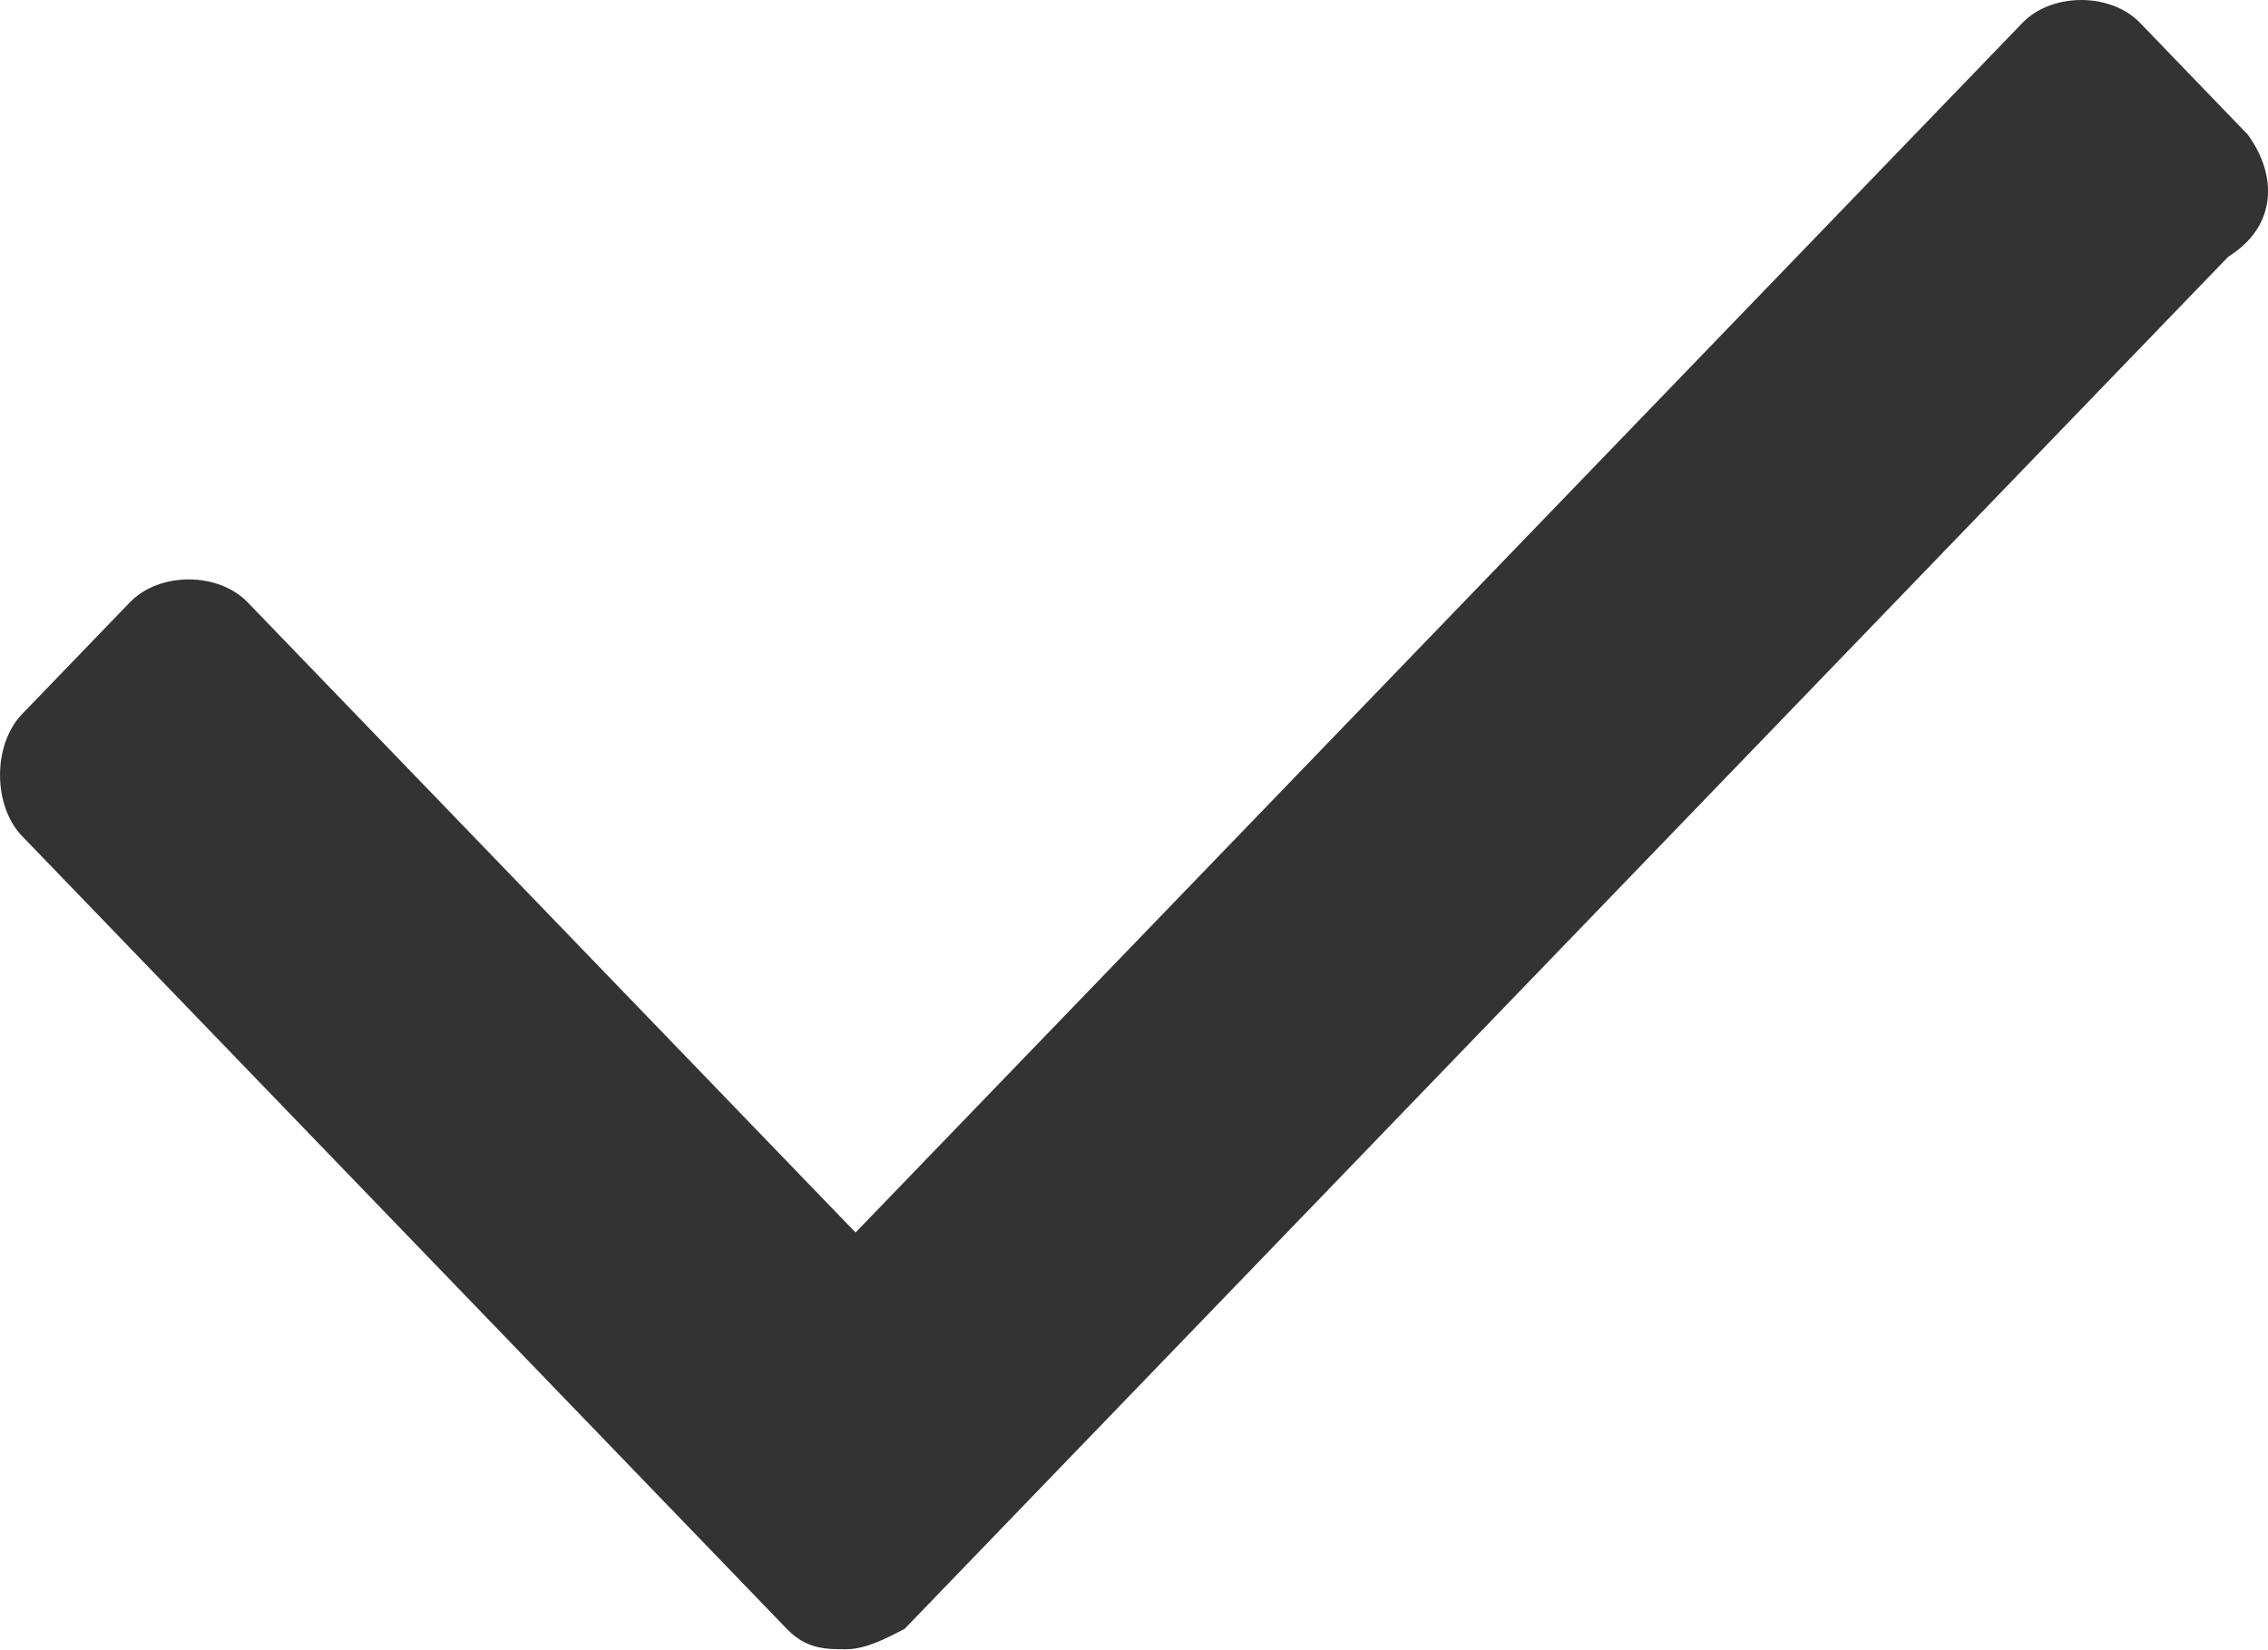
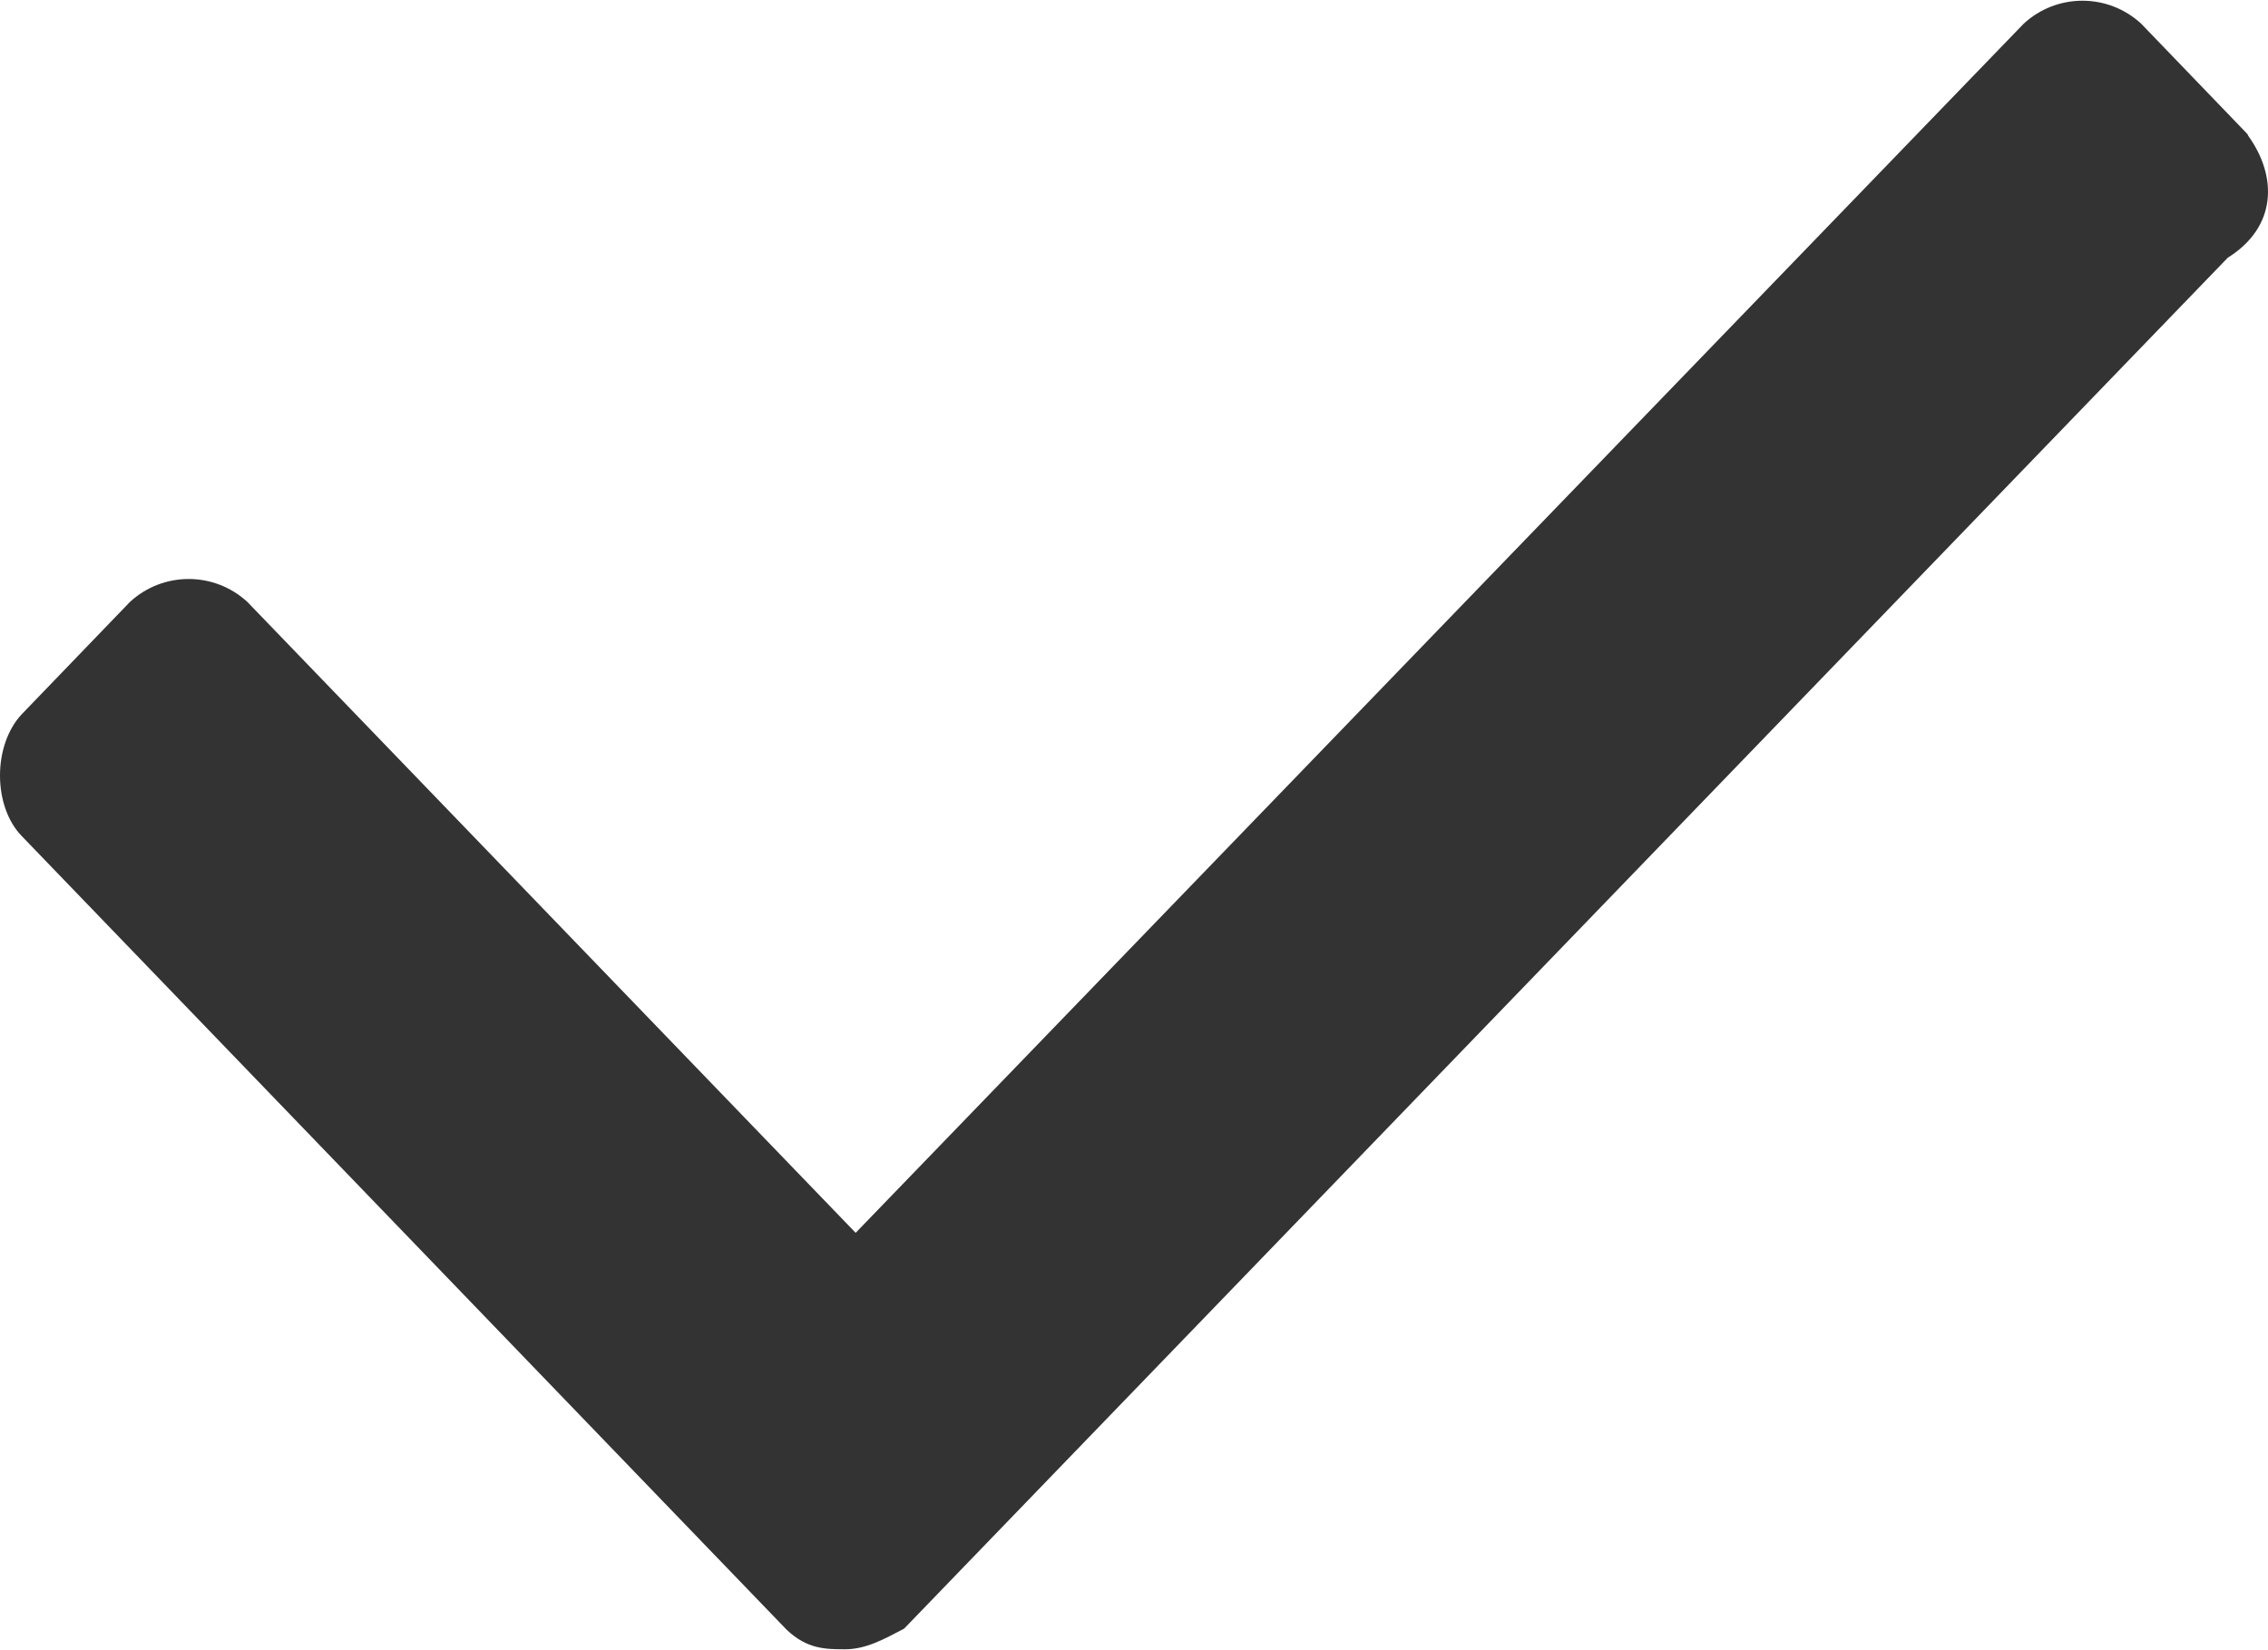
- <svg xmlns="http://www.w3.org/2000/svg" width="22" height="16" viewBox="0 0 22 16" fill="none">
-   <path d="M21.805 1.307L20.759 0.222C20.474 -0.074 19.903 -0.074 19.618 0.222L8.299 11.957L2.402 5.843C2.116 5.547 1.546 5.547 1.26 5.843L0.214 6.928C-0.071 7.223 -0.071 7.815 0.214 8.111L7.633 15.803C7.823 16 8.013 16 8.204 16C8.394 16 8.584 15.901 8.774 15.803L21.615 2.49C22.091 2.194 22.091 1.701 21.805 1.307Z" fill="#333333" />
+ <svg xmlns="http://www.w3.org/2000/svg" width="22" height="16" fill="none">
+   <path d="M21.8 1.3 20.77.23a.84.84 0 0 0-1.14 0L8.3 11.96 2.4 5.84a.84.84 0 0 0-1.14 0L.21 6.93c-.28.3-.28.89 0 1.18l7.42 7.7c.2.19.38.19.57.19.2 0 .38-.1.57-.2L21.61 2.5c.48-.3.48-.79.2-1.18Z" fill="#333" />
</svg>
